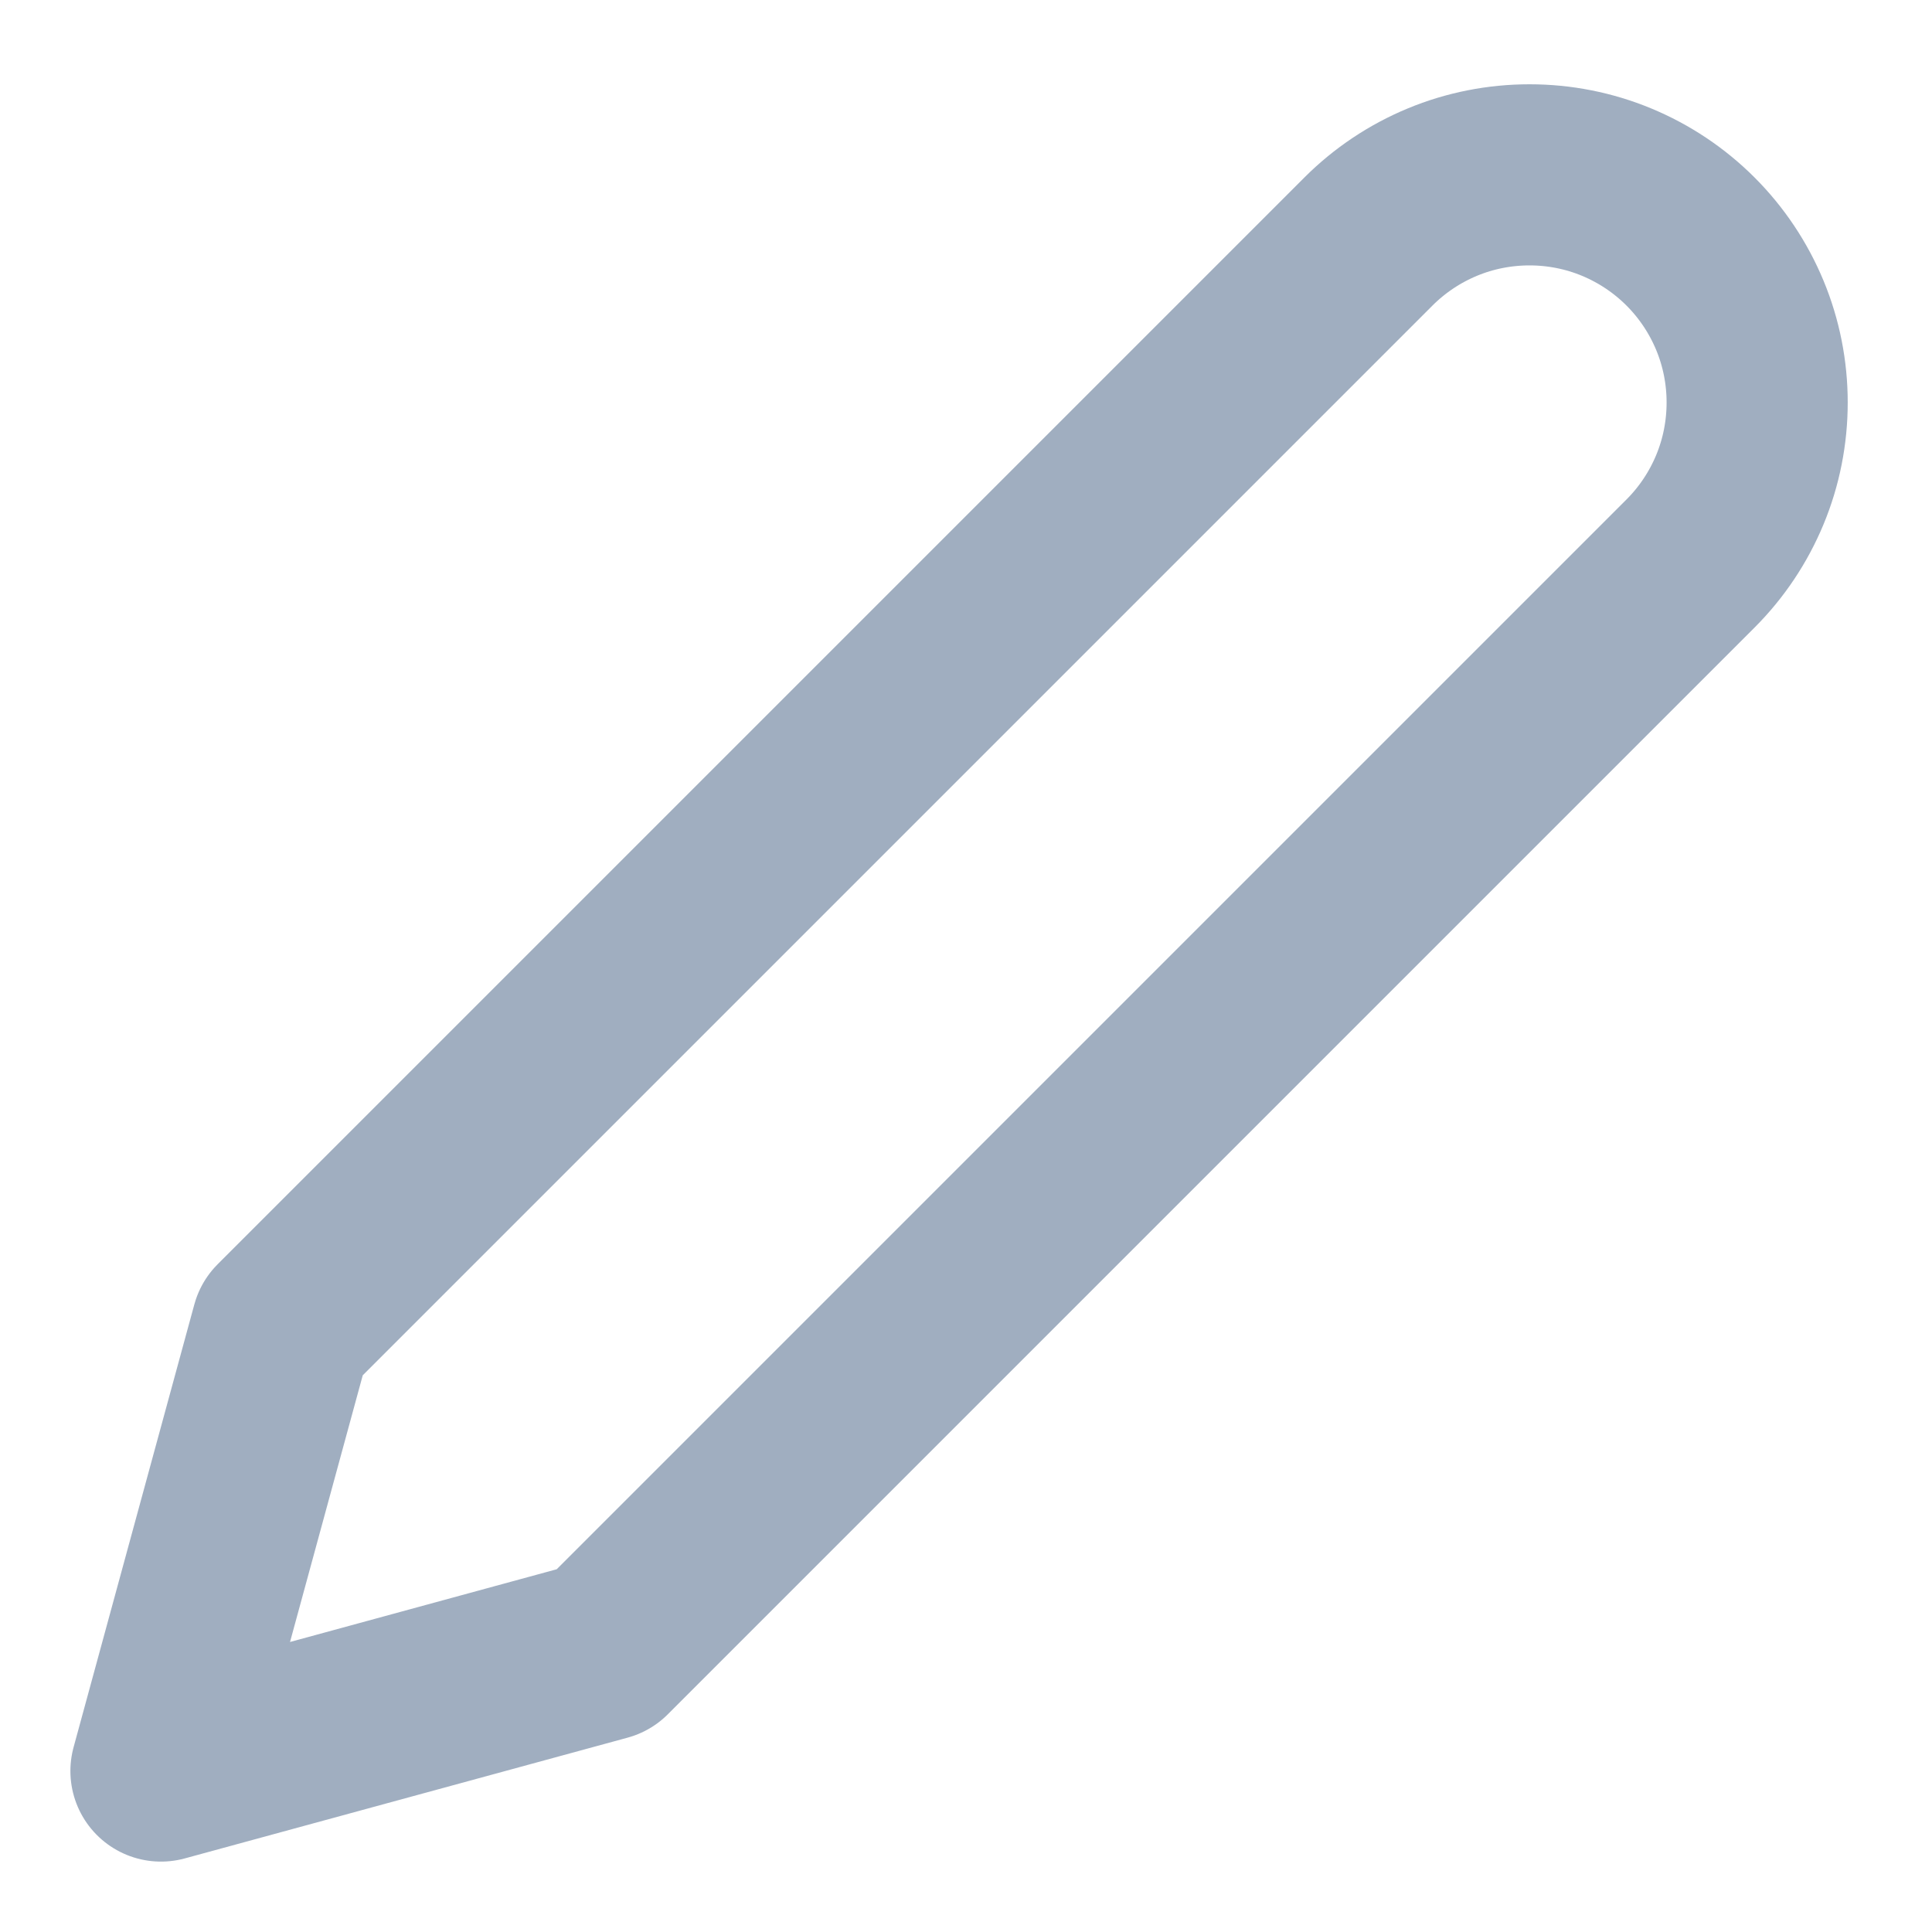
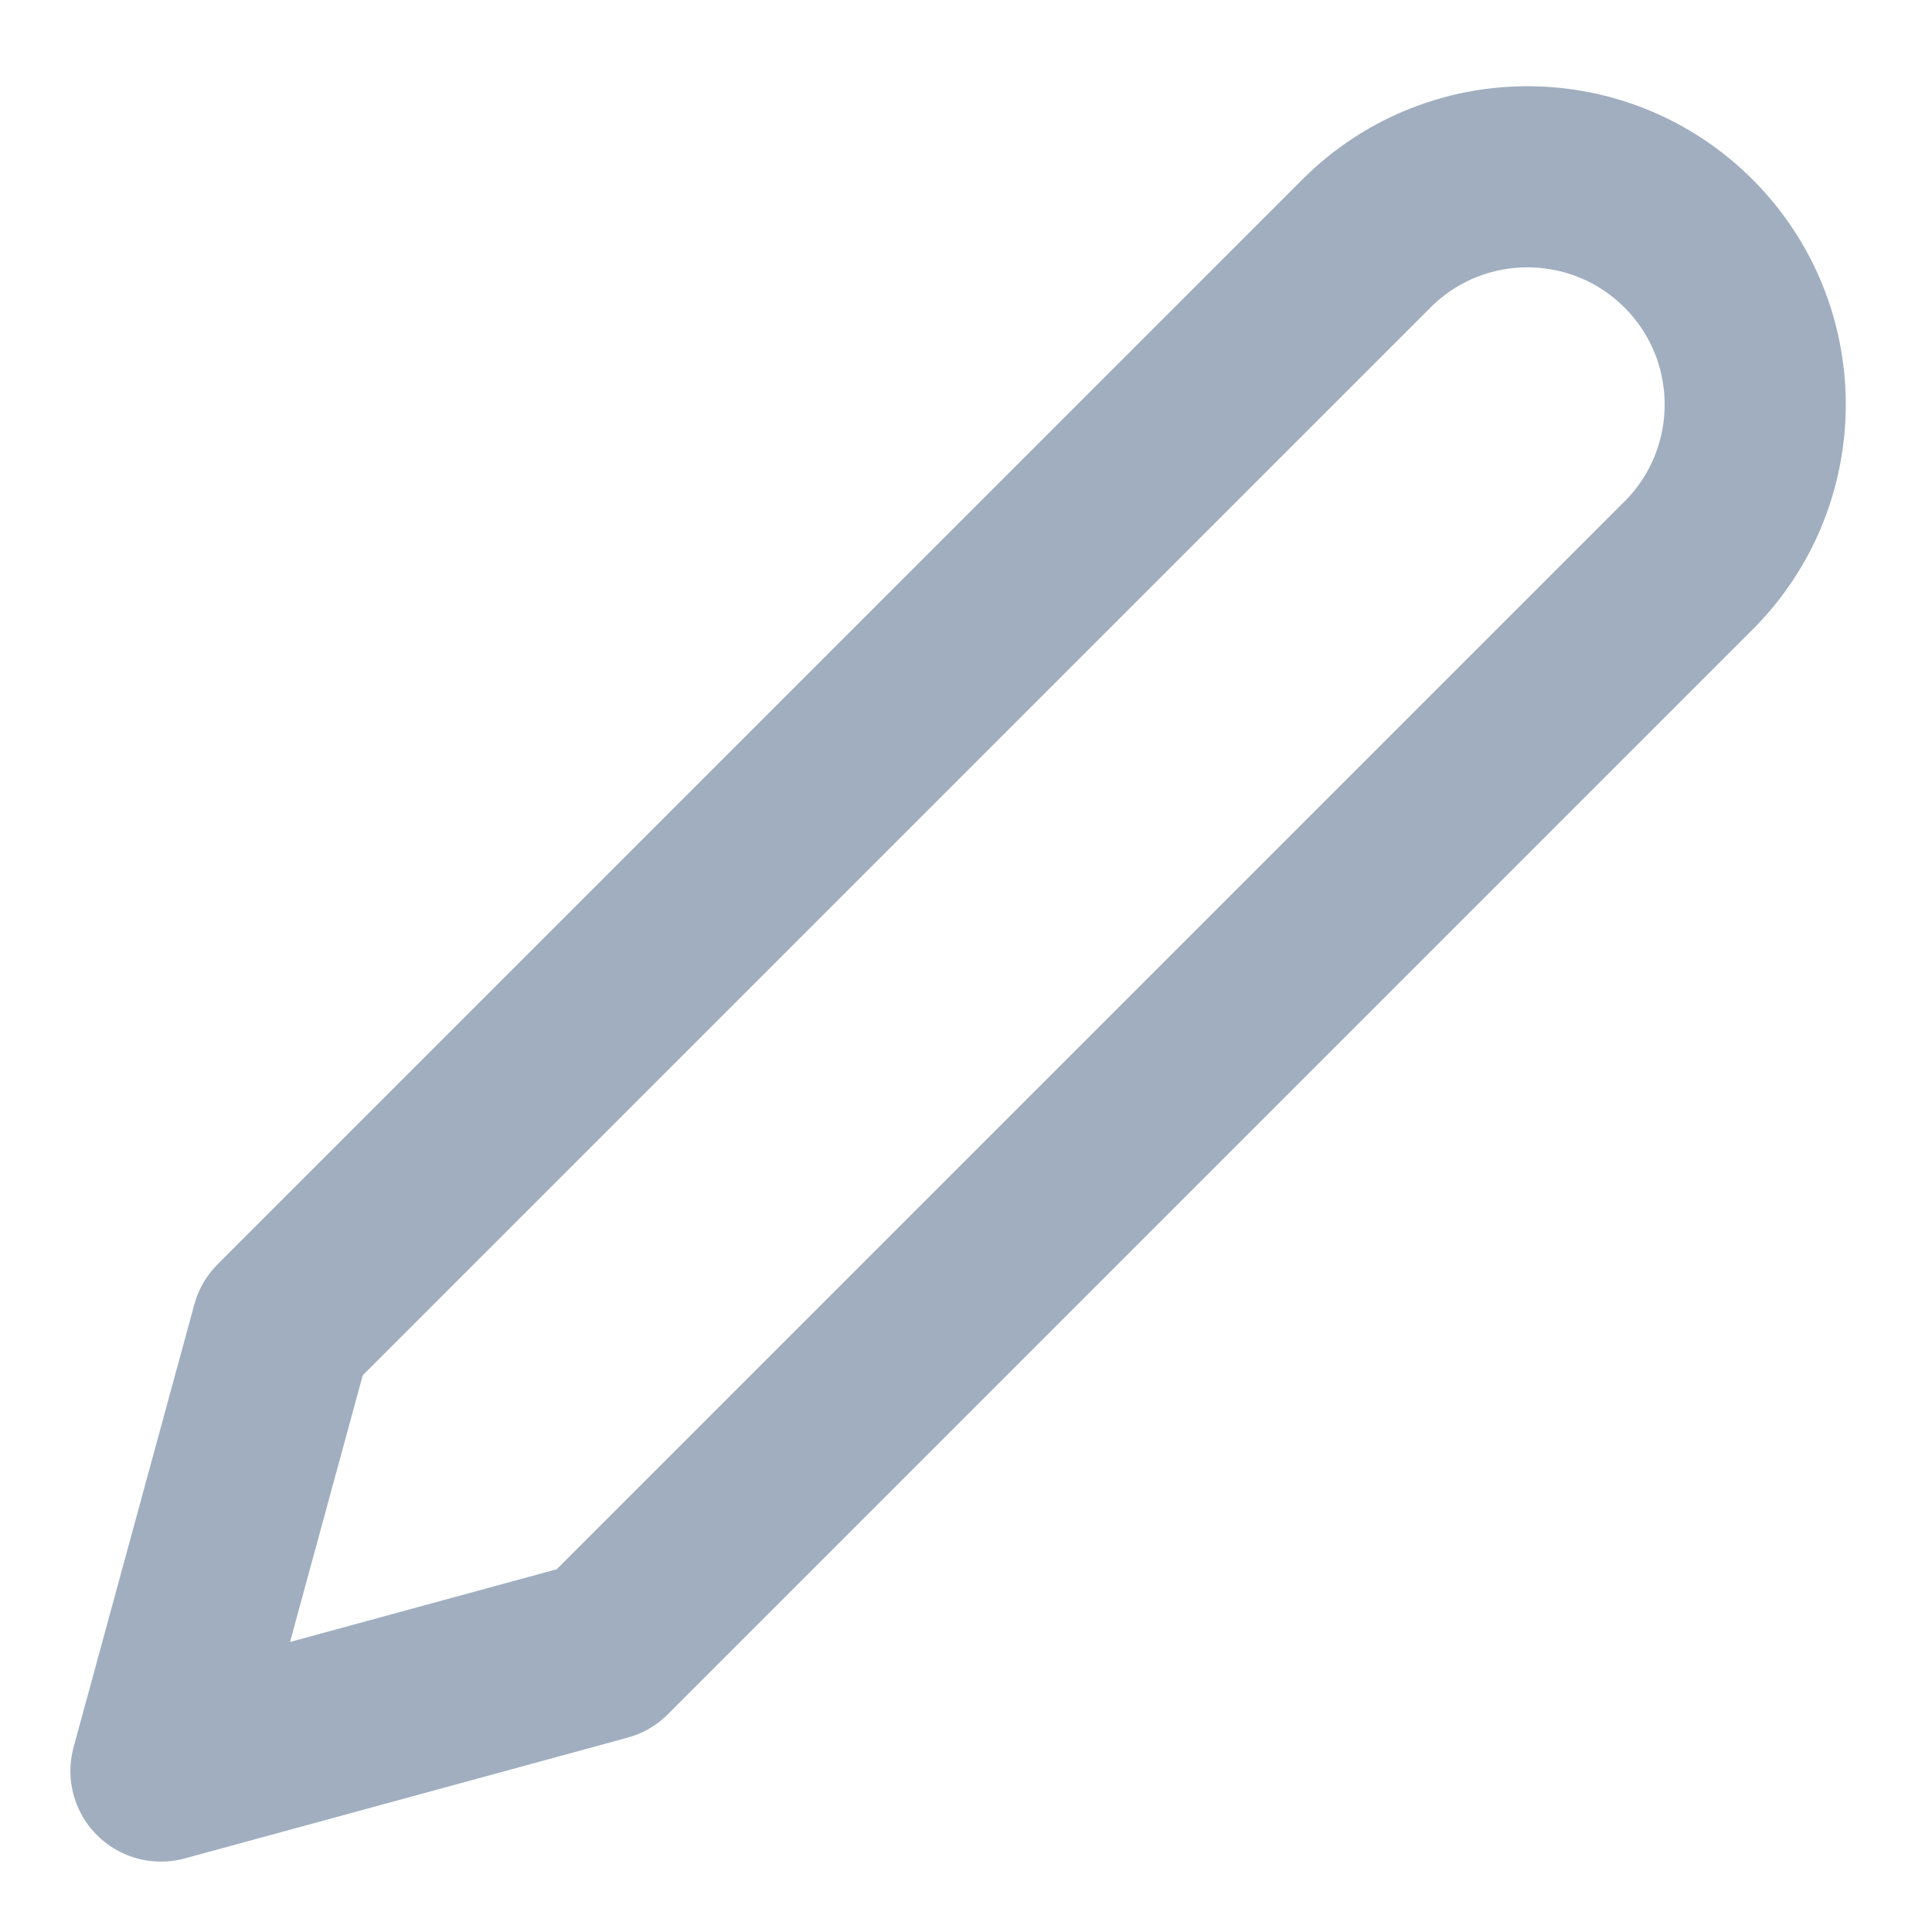
- <svg xmlns="http://www.w3.org/2000/svg" width="16" height="16" viewBox="0 0 16 16" fill="none">
-   <path d="M11.333 2C11.508 1.825 11.716 1.686 11.945 1.591C12.174 1.496 12.419 1.448 12.667 1.448C12.914 1.448 13.159 1.496 13.388 1.591C13.617 1.686 13.825 1.825 14 2C14.175 2.175 14.314 2.383 14.409 2.612C14.504 2.841 14.552 3.086 14.552 3.333C14.552 3.581 14.504 3.826 14.409 4.055C14.314 4.284 14.175 4.492 14 4.667L5 13.667L1.333 14.667L2.333 11L11.333 2Z" stroke="#A0AEC0" stroke-width="1.5" stroke-linecap="round" stroke-linejoin="round" />
+ <svg xmlns="http://www.w3.org/2000/svg" width="16" height="16" fill="none">
+   <path d="M11.333 2A1.886 1.886 0 0114 4.667l-9 9-3.667 1 1-3.667 9-9z" stroke="#A0AEC0" stroke-width="1.5" stroke-linecap="round" stroke-linejoin="round" />
</svg>
